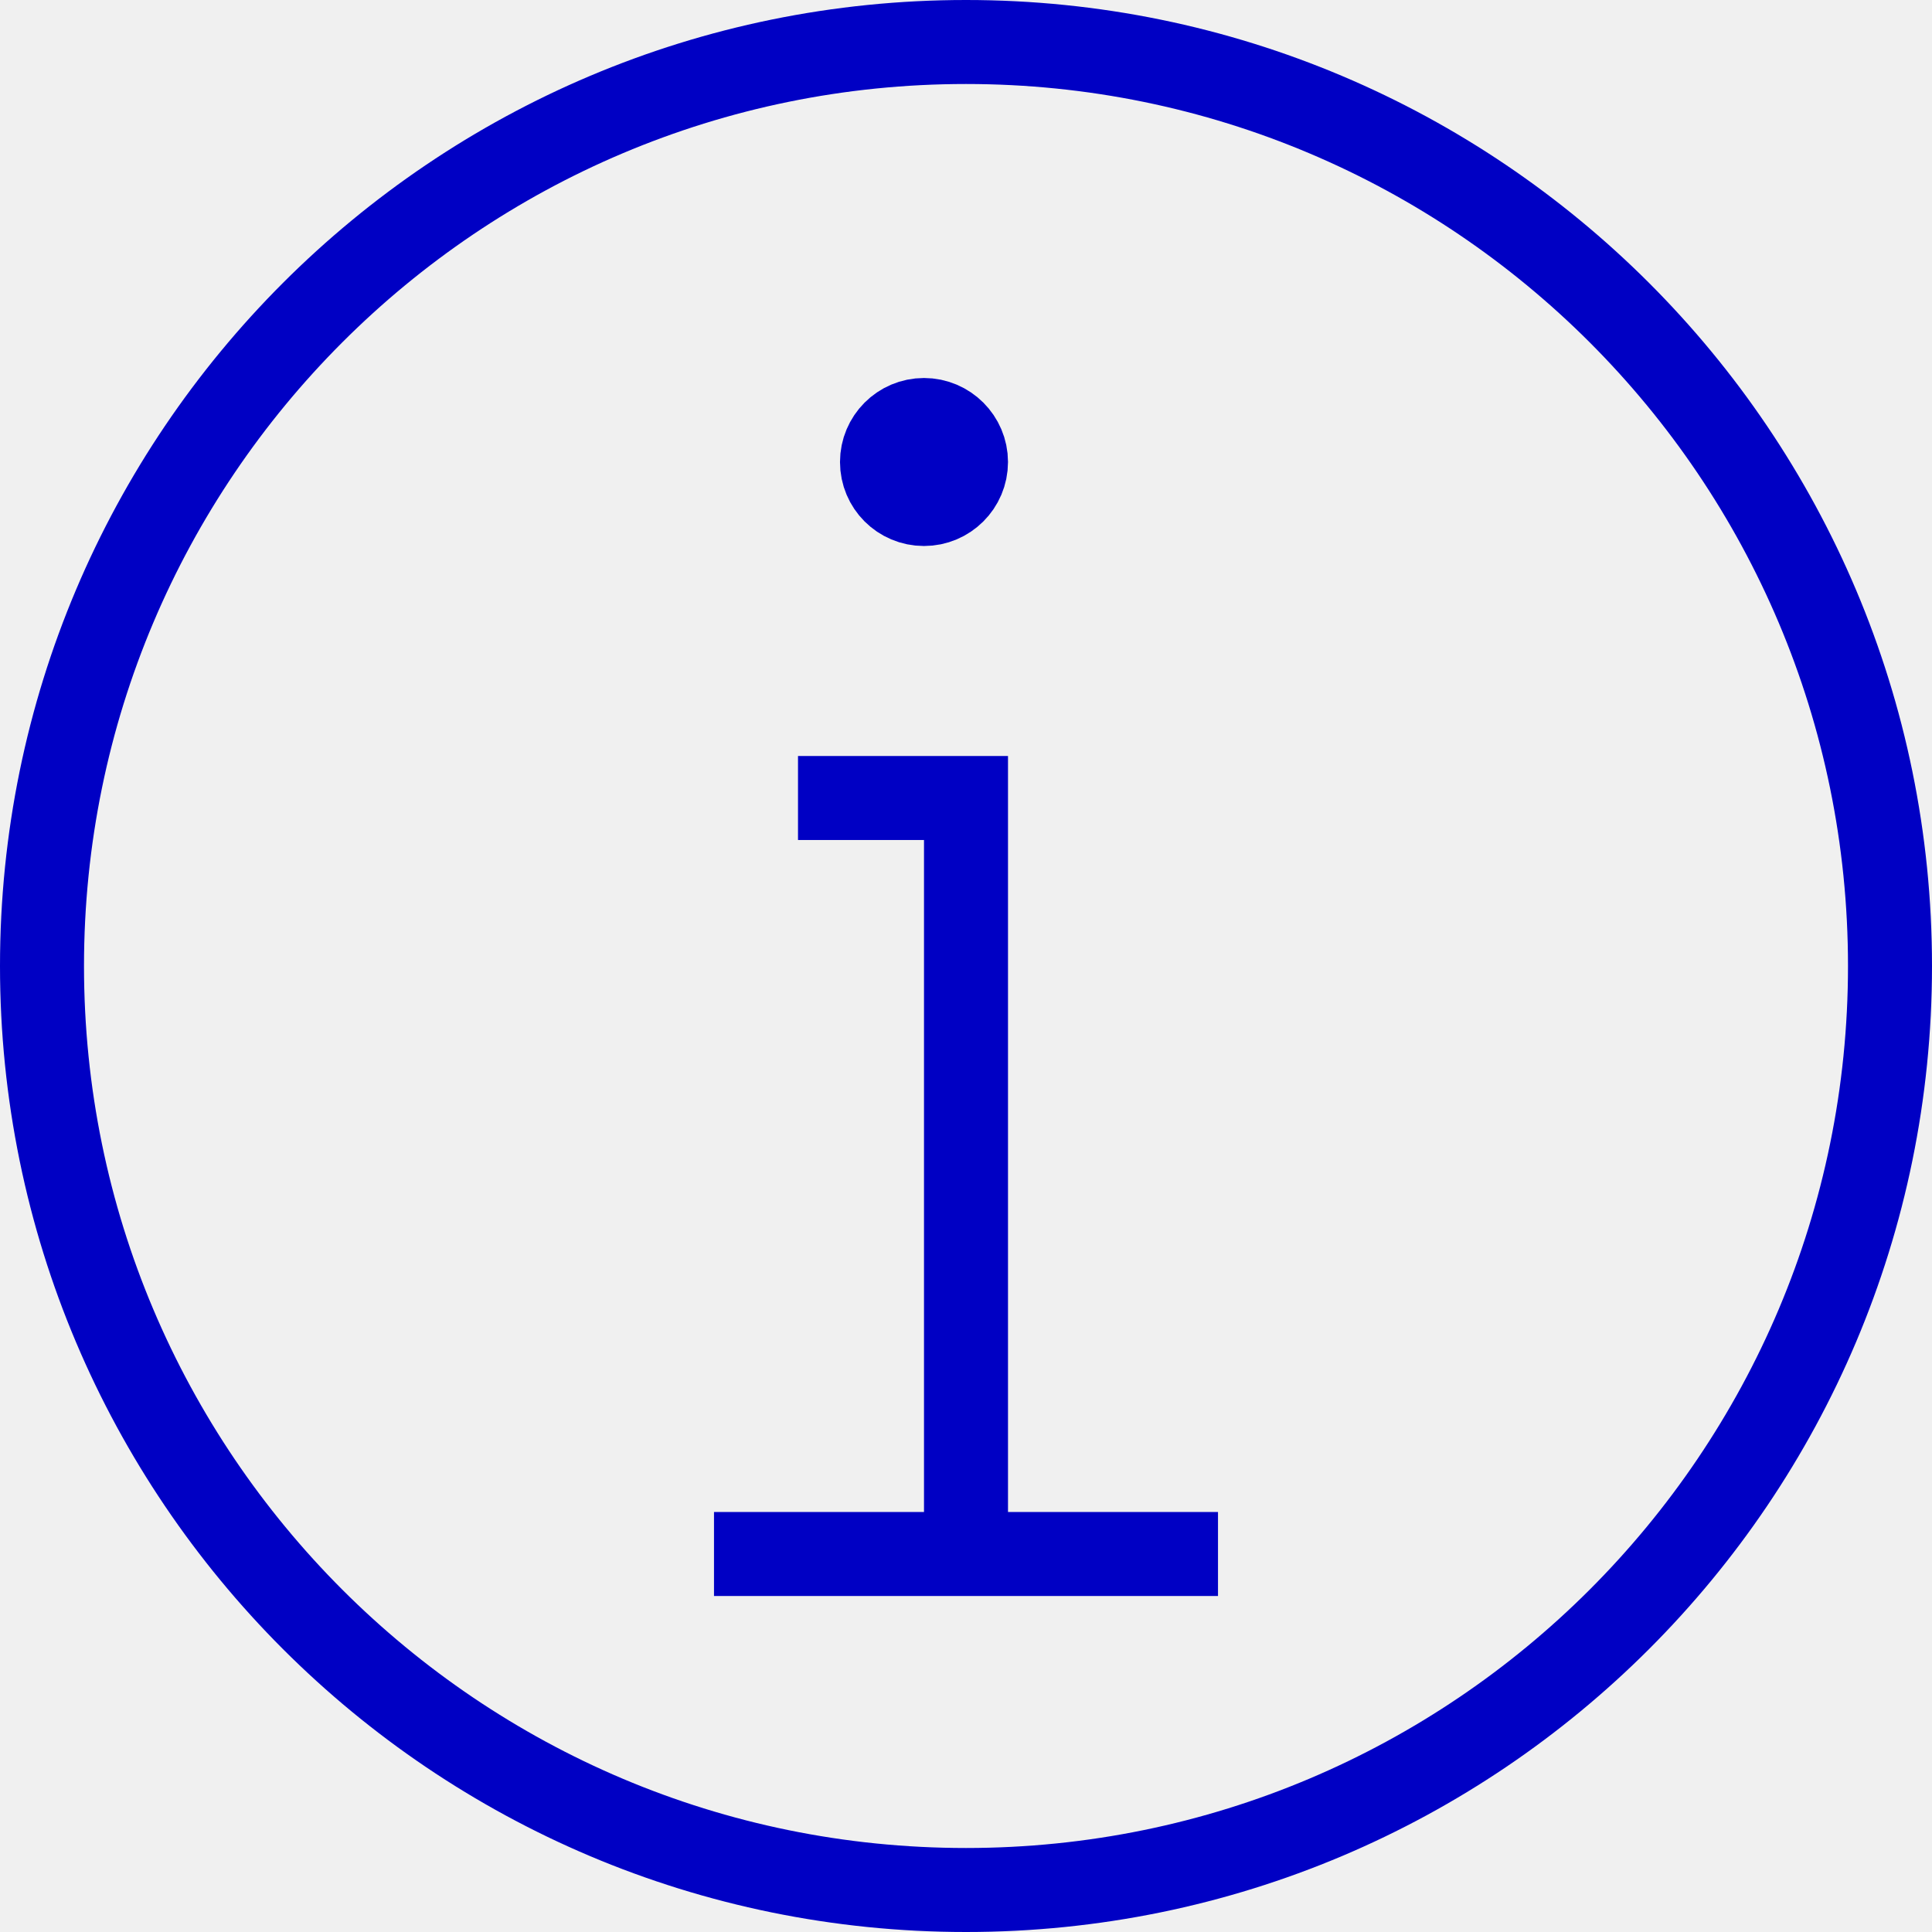
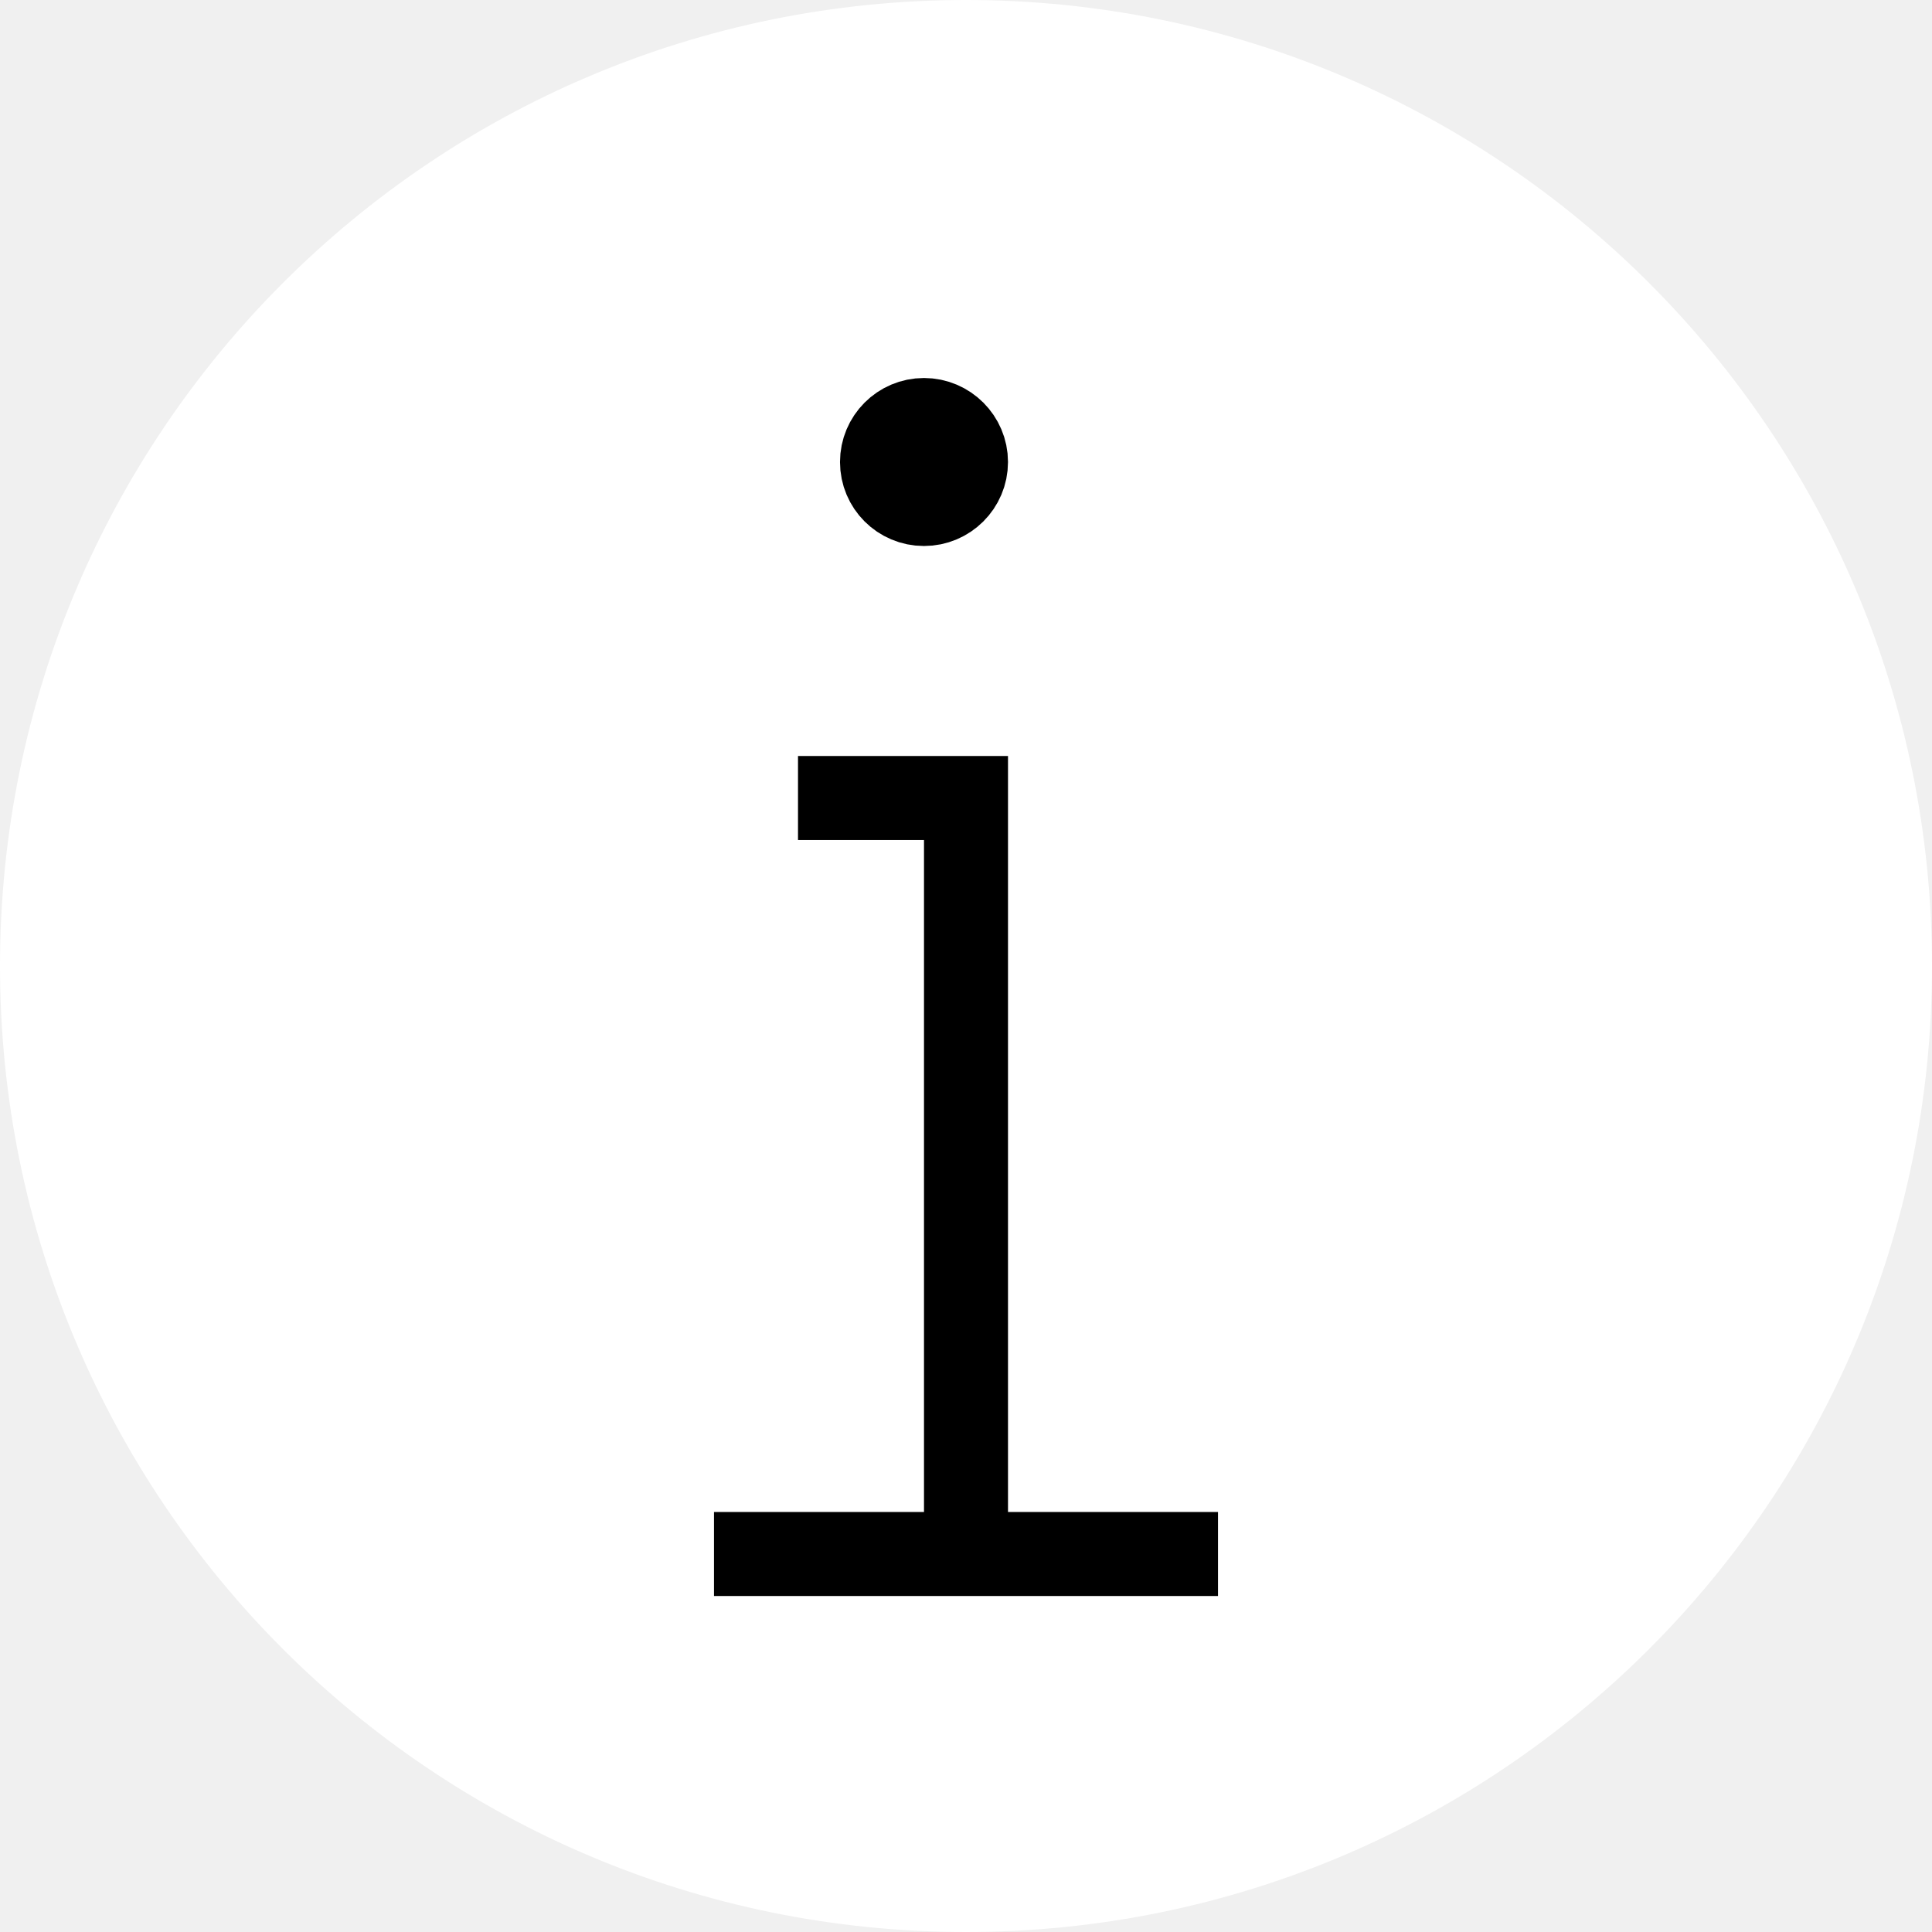
<svg xmlns="http://www.w3.org/2000/svg" width="23px" height="23px" viewBox="0 0 23 23" version="1.1">
  <defs />
-   <g id="Page-1" stroke="none" stroke-width="1" fill="none" fill-rule="evenodd">
-     <g id="info-circle-blue" stroke="#0000C4">
+   <g id="Page-1" stroke="none" stroke-width="1" fill="#fff" fill-rule="evenodd">
+     <g id="info-circle-blue">
      <g id="Group">
-         <circle id="Oval" cx="11.5" cy="11.5" r="11" />
-         <path d="M8.5,18.5 L14.5,18.5 M9.5,9.5 L11.5,9.5 L11.5,18" id="Shape" />
-         <path d="M11,5 C10.723,5 10.5,5.225 10.5,5.5 C10.5,5.777 10.723,6 11,6 C11.275,6 11.5,5.777 11.5,5.5 C11.5,5.225 11.275,5 11,5 L11,5 Z" id="Shape" />
+         <circle stroke="#fff" id="Oval" cx="11.5" cy="11.5" r="11" />
+         <path stroke="#000" d="M8.5,18.5 L14.5,18.5 M9.5,9.5 L11.5,9.5 L11.5,18" id="Shape" />
+         <path stroke="#000" d="M11,5 C10.723,5 10.5,5.225 10.5,5.5 C10.5,5.777 10.723,6 11,6 C11.275,6 11.5,5.777 11.5,5.5 C11.5,5.225 11.275,5 11,5 L11,5 Z" id="Shape" />
      </g>
    </g>
  </g>
</svg>
